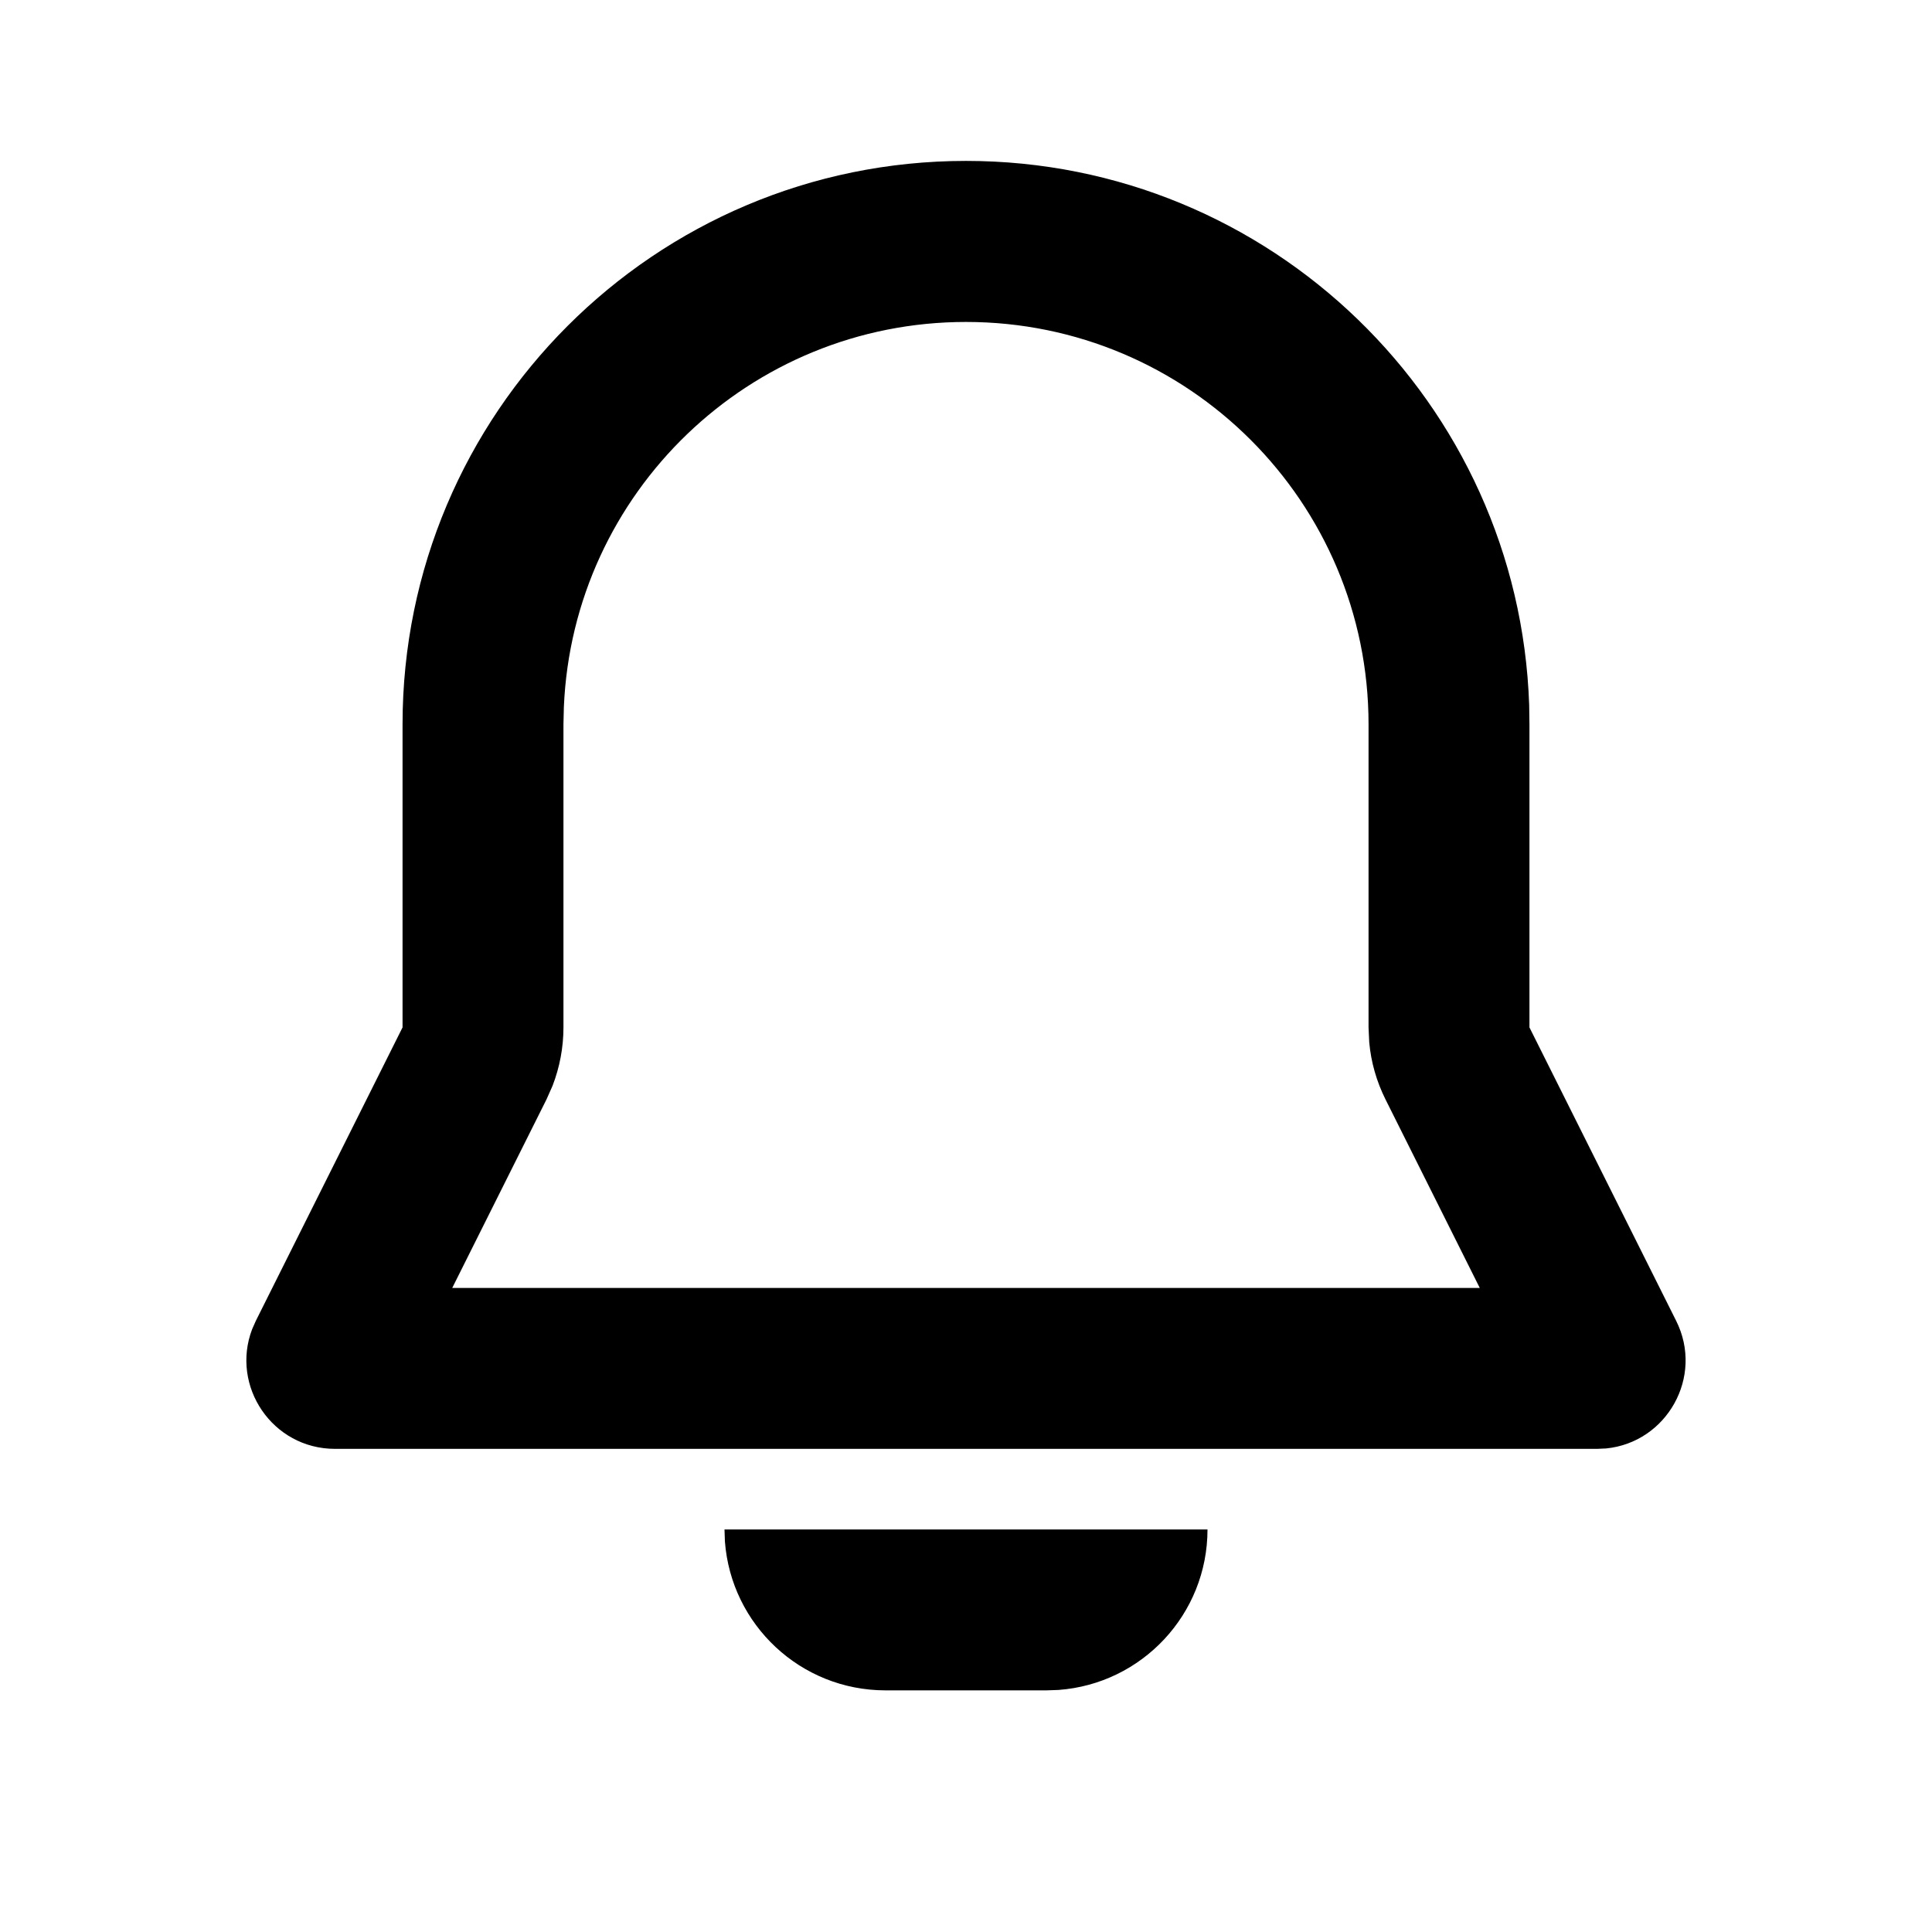
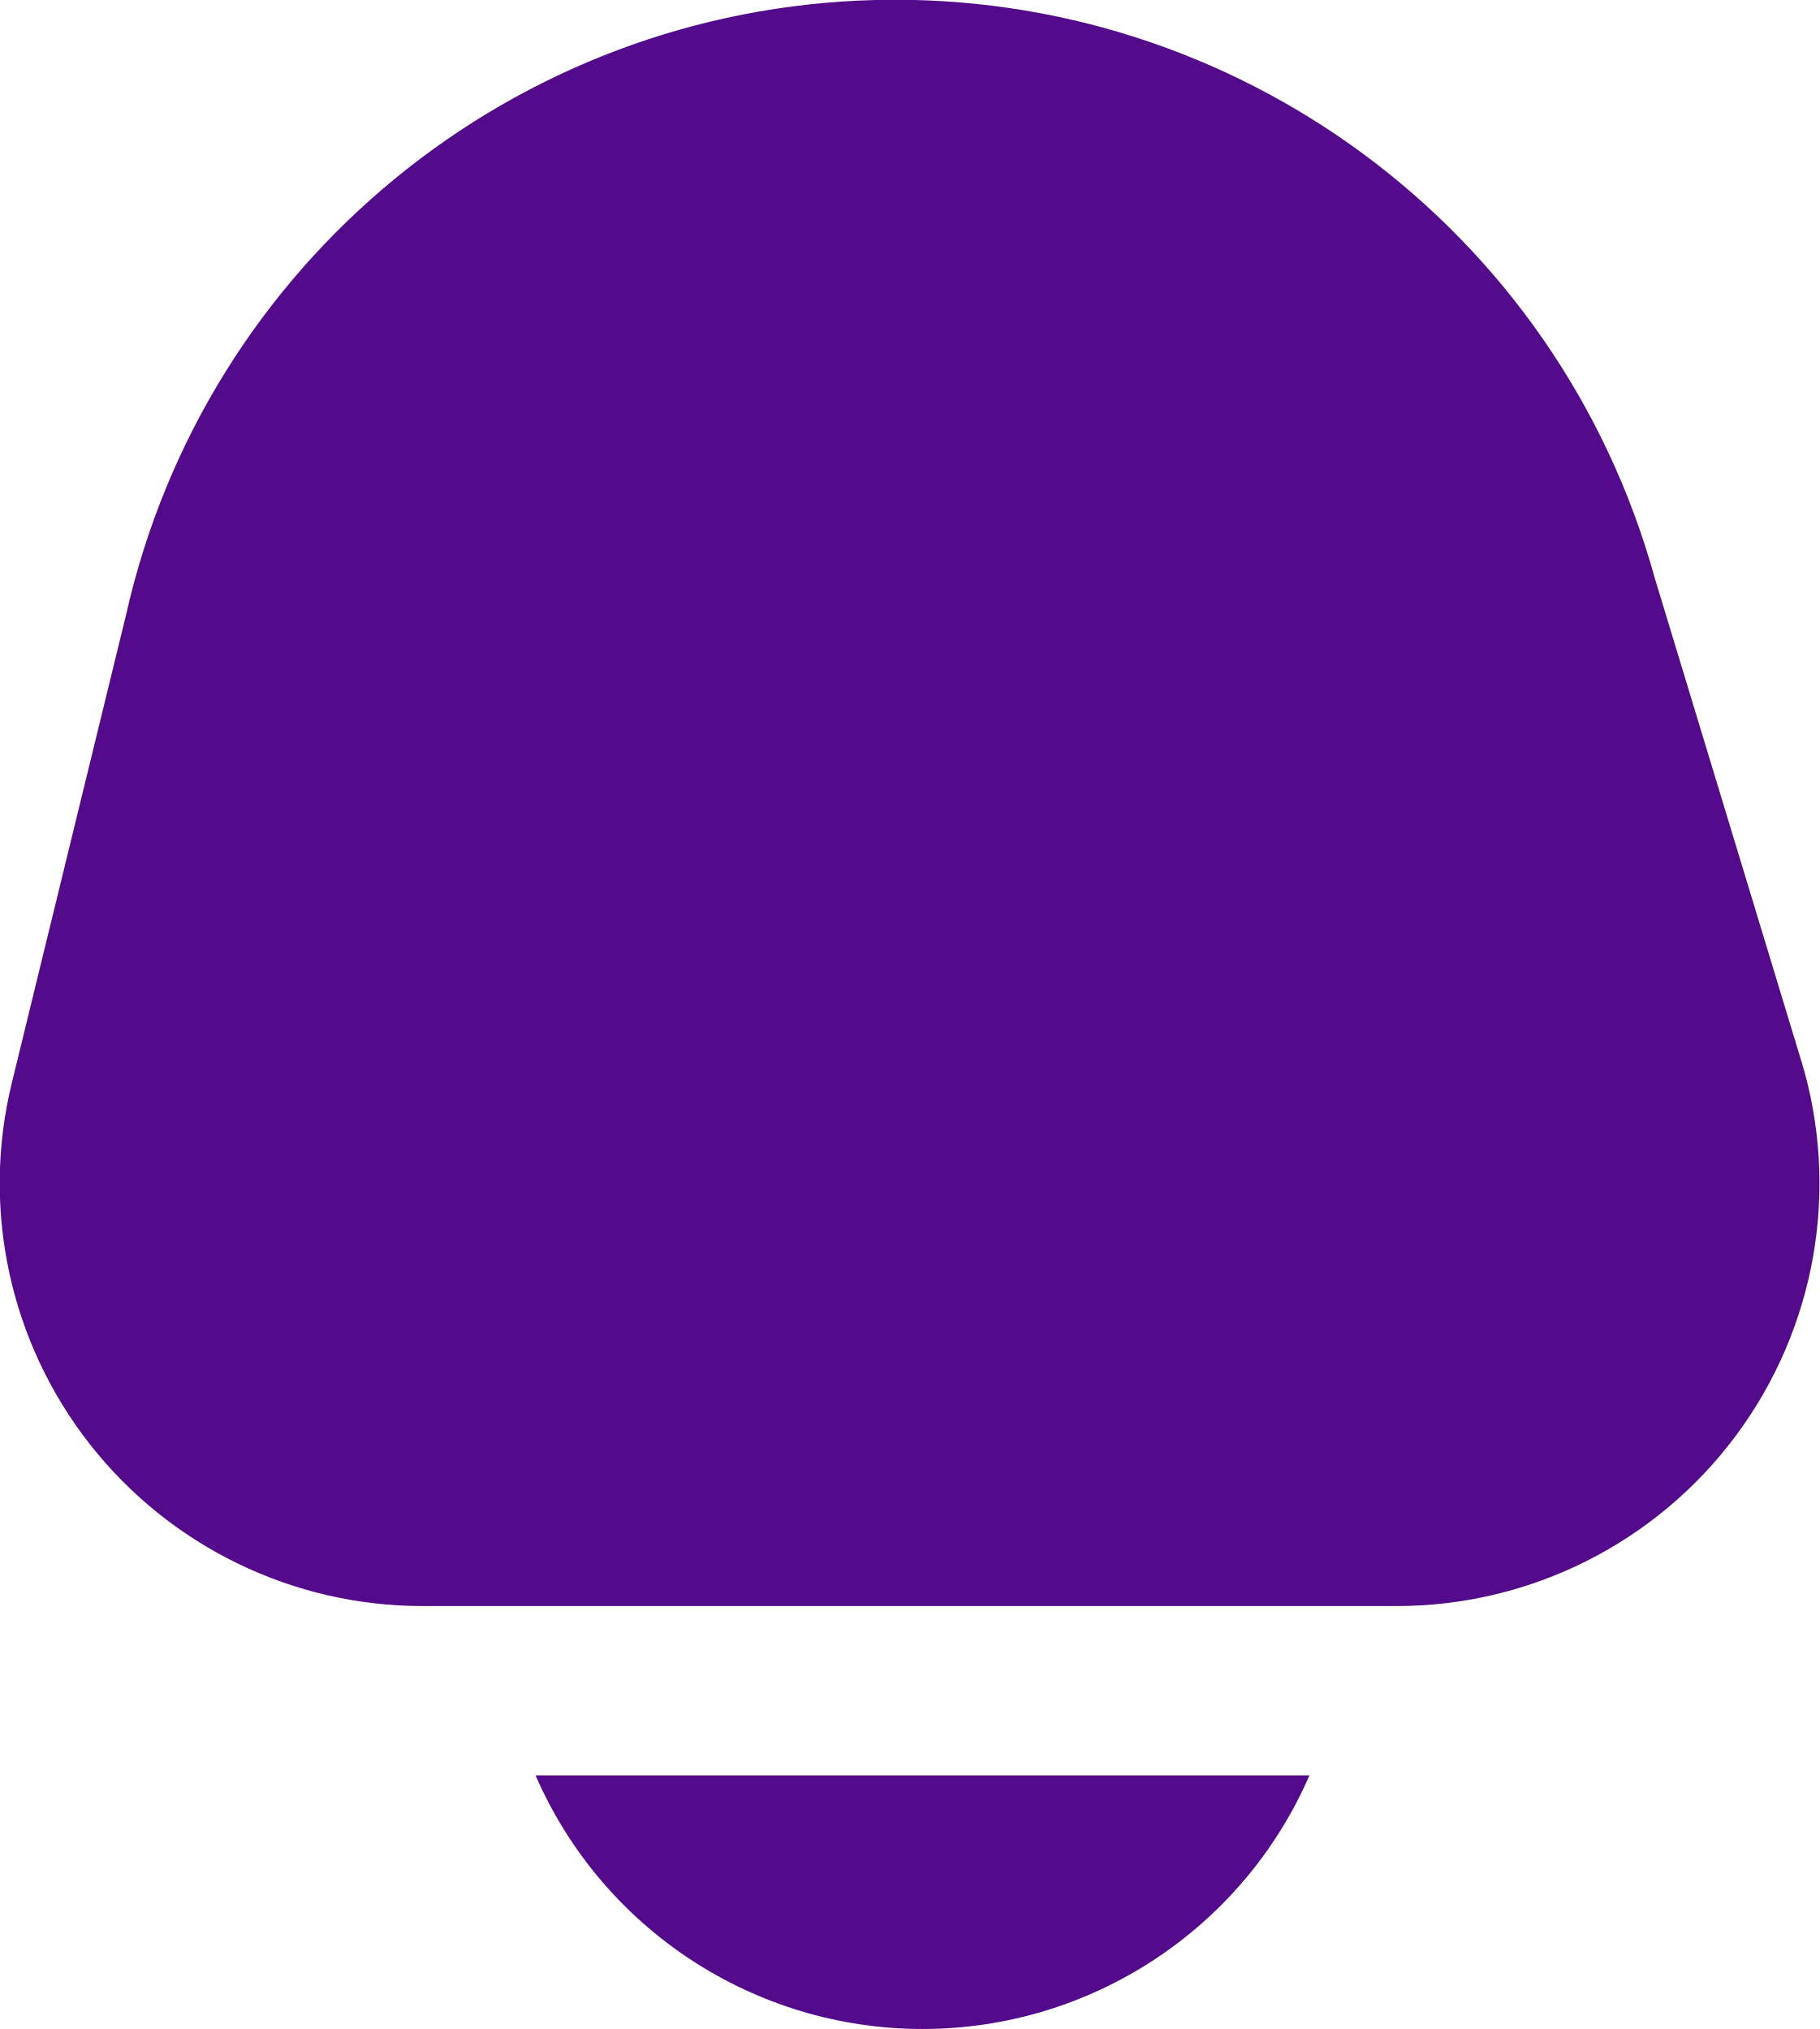
- <svg xmlns="http://www.w3.org/2000/svg" width="14" height="14" viewBox="0 0 14 14" fill="none">
-   <path fill-rule="evenodd" clip-rule="evenodd" d="M8.75 11.083C8.75 11.698 8.274 12.202 7.67 12.246L7.583 12.249H6.417C5.801 12.249 5.298 11.773 5.253 11.17L5.25 11.083H8.75ZM7 1.166C9.208 1.166 11.007 2.919 11.081 5.109L11.083 5.249V7.445L12.146 9.571C12.349 9.977 12.078 10.452 11.639 10.496L11.572 10.499H2.428C1.973 10.499 1.67 10.044 1.827 9.632L1.854 9.571L2.917 7.445V5.249C2.917 2.994 4.745 1.166 7 1.166ZM7 2.333C5.431 2.333 4.152 3.571 4.086 5.123L4.083 5.249V7.445C4.083 7.59 4.056 7.733 4.004 7.868L3.96 7.967L3.277 9.333H10.723L10.04 7.967C9.975 7.837 9.935 7.697 9.922 7.553L9.917 7.445V5.249C9.917 3.639 8.611 2.333 7 2.333Z" fill="black" />
+ <svg xmlns="http://www.w3.org/2000/svg" width="19.11" height="21.315" viewBox="0 0 19.11 21.315">
+   <g id="bell" transform="translate(-1.09 0.001)">
+     <path id="Path_762" data-name="Path 762" d="M7.424,21a4.432,4.432,0,0,0,8.128,0Z" transform="translate(-0.709 -2.35)" fill="#530b8b" />
+     <path id="Path_763" data-name="Path 763" d="M20.009,11.145,18.467,6.062a8.278,8.278,0,0,0-16.054.4l-1.2,4.918a4.441,4.441,0,0,0,4.314,5.491H15.759a4.441,4.441,0,0,0,4.25-5.729Z" transform="translate(0 0)" fill="#530b8b" />
+   </g>
</svg>
